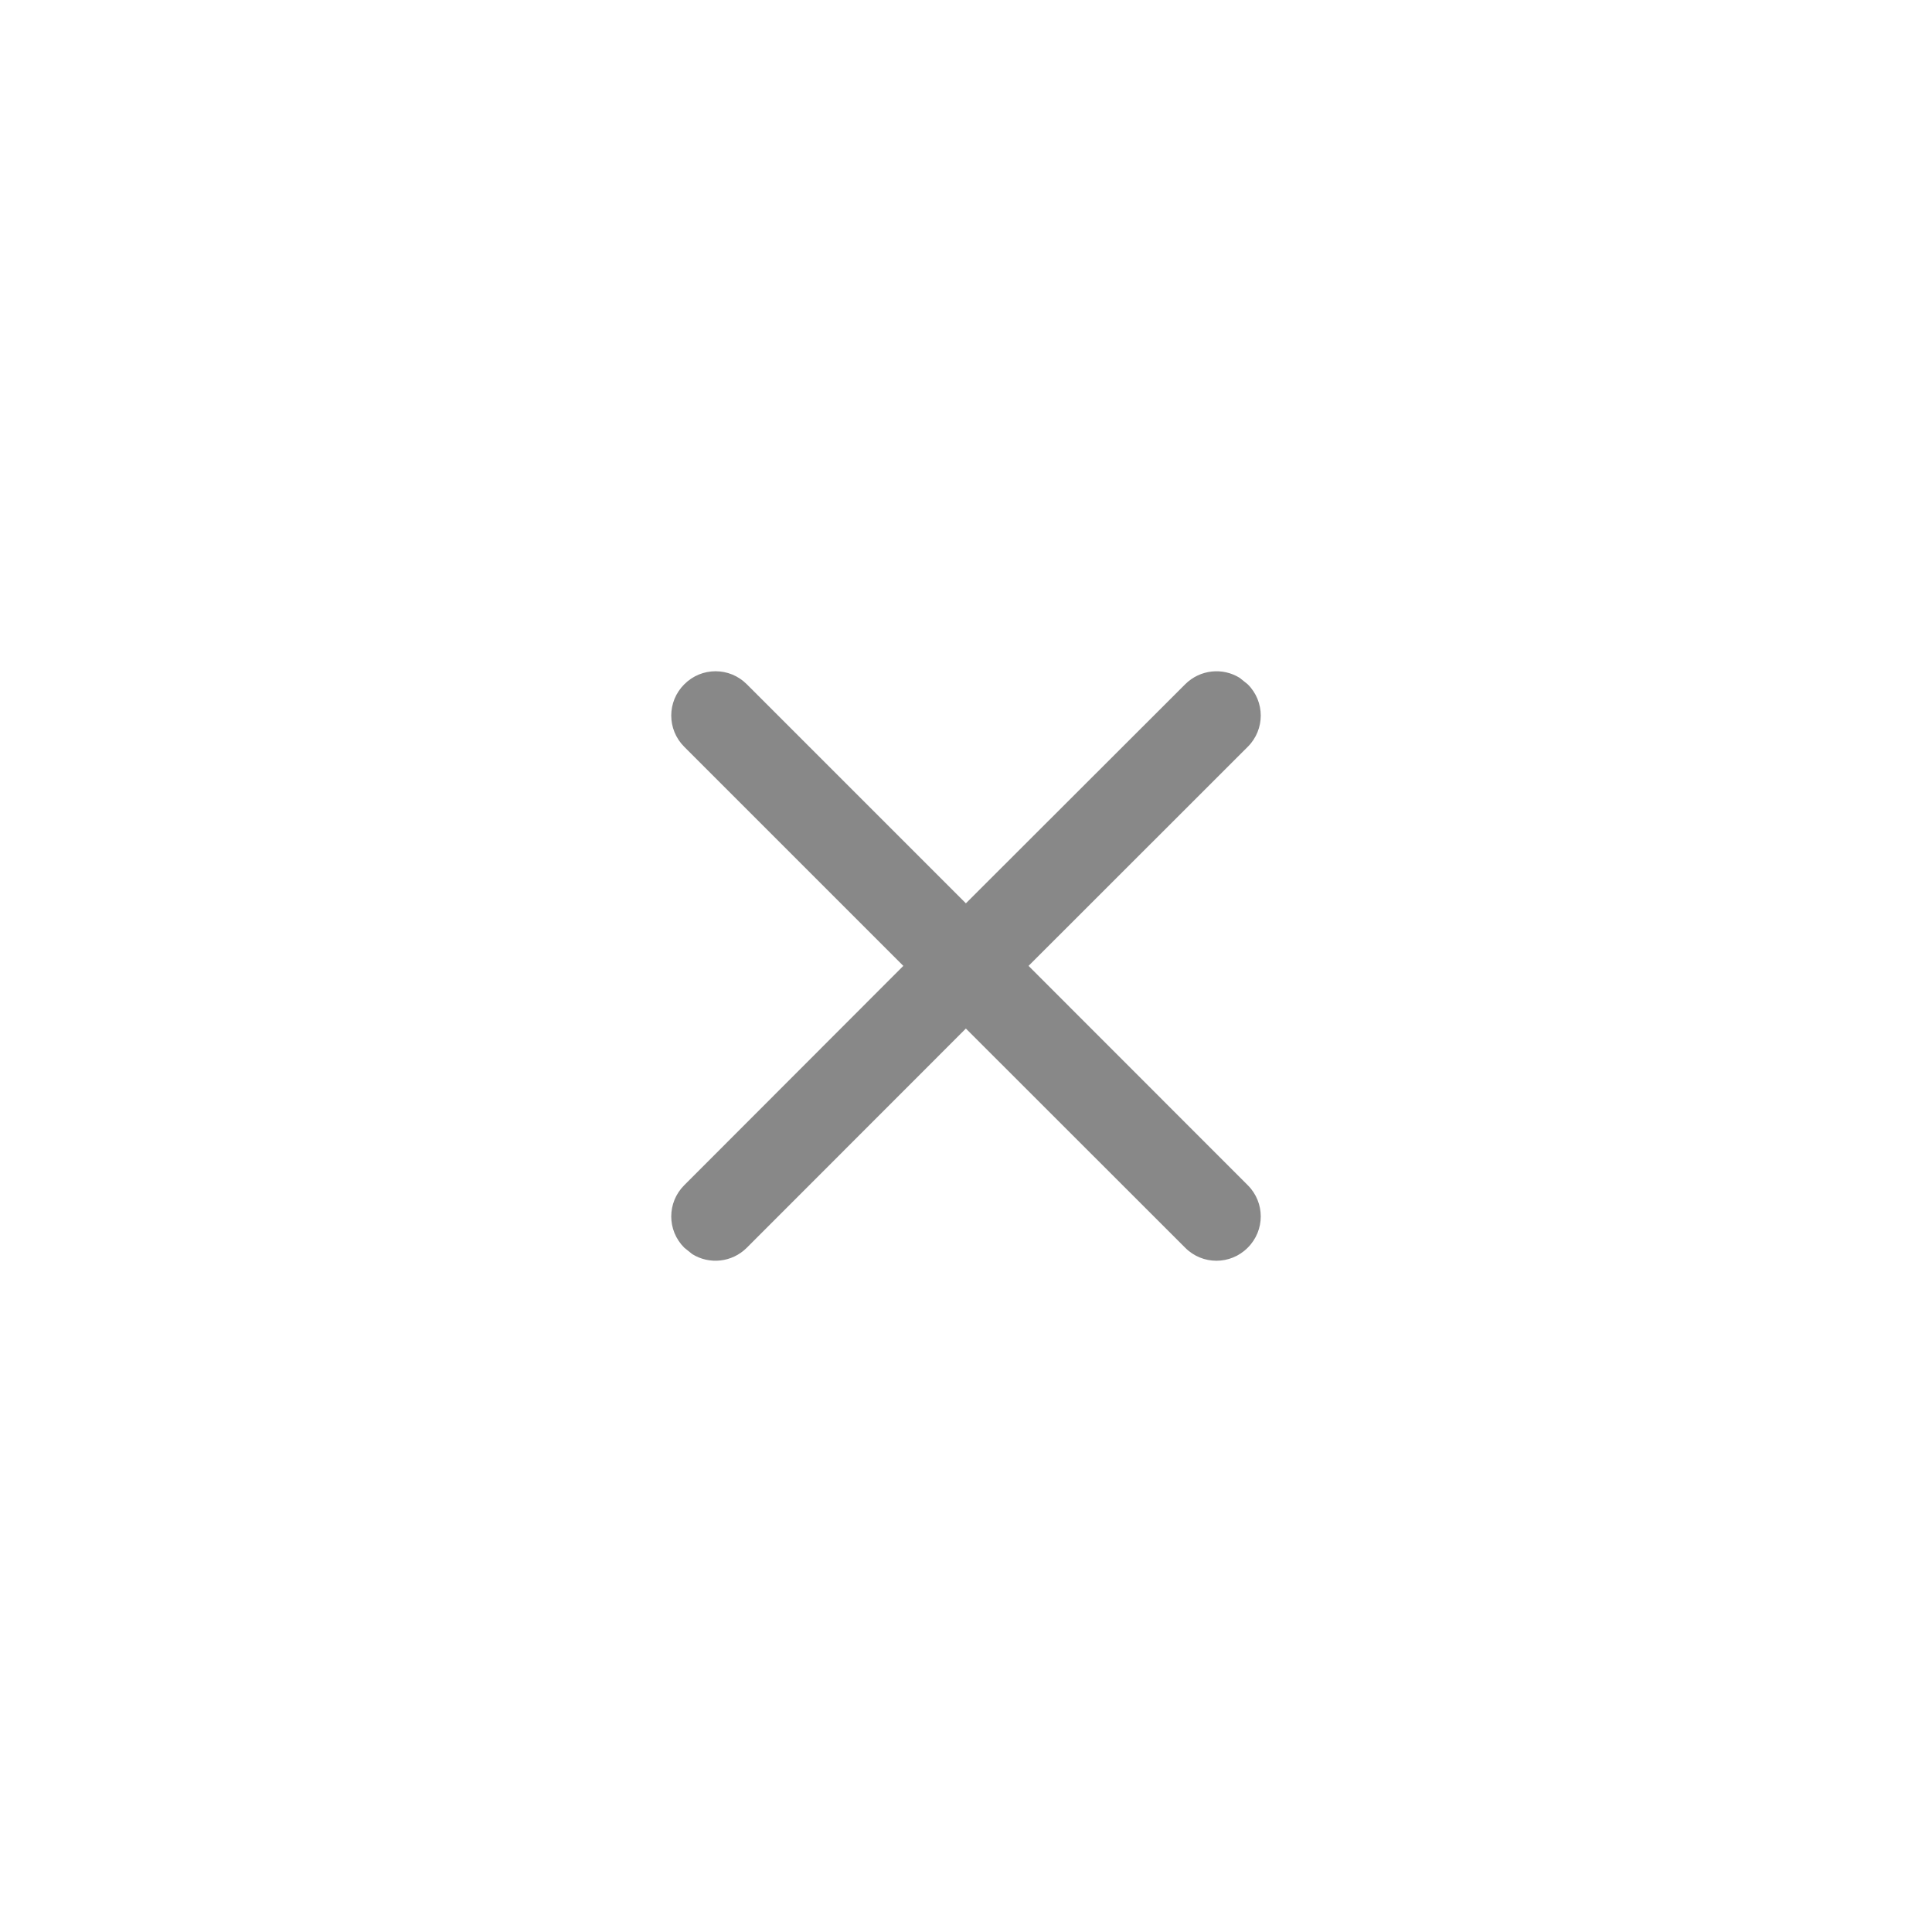
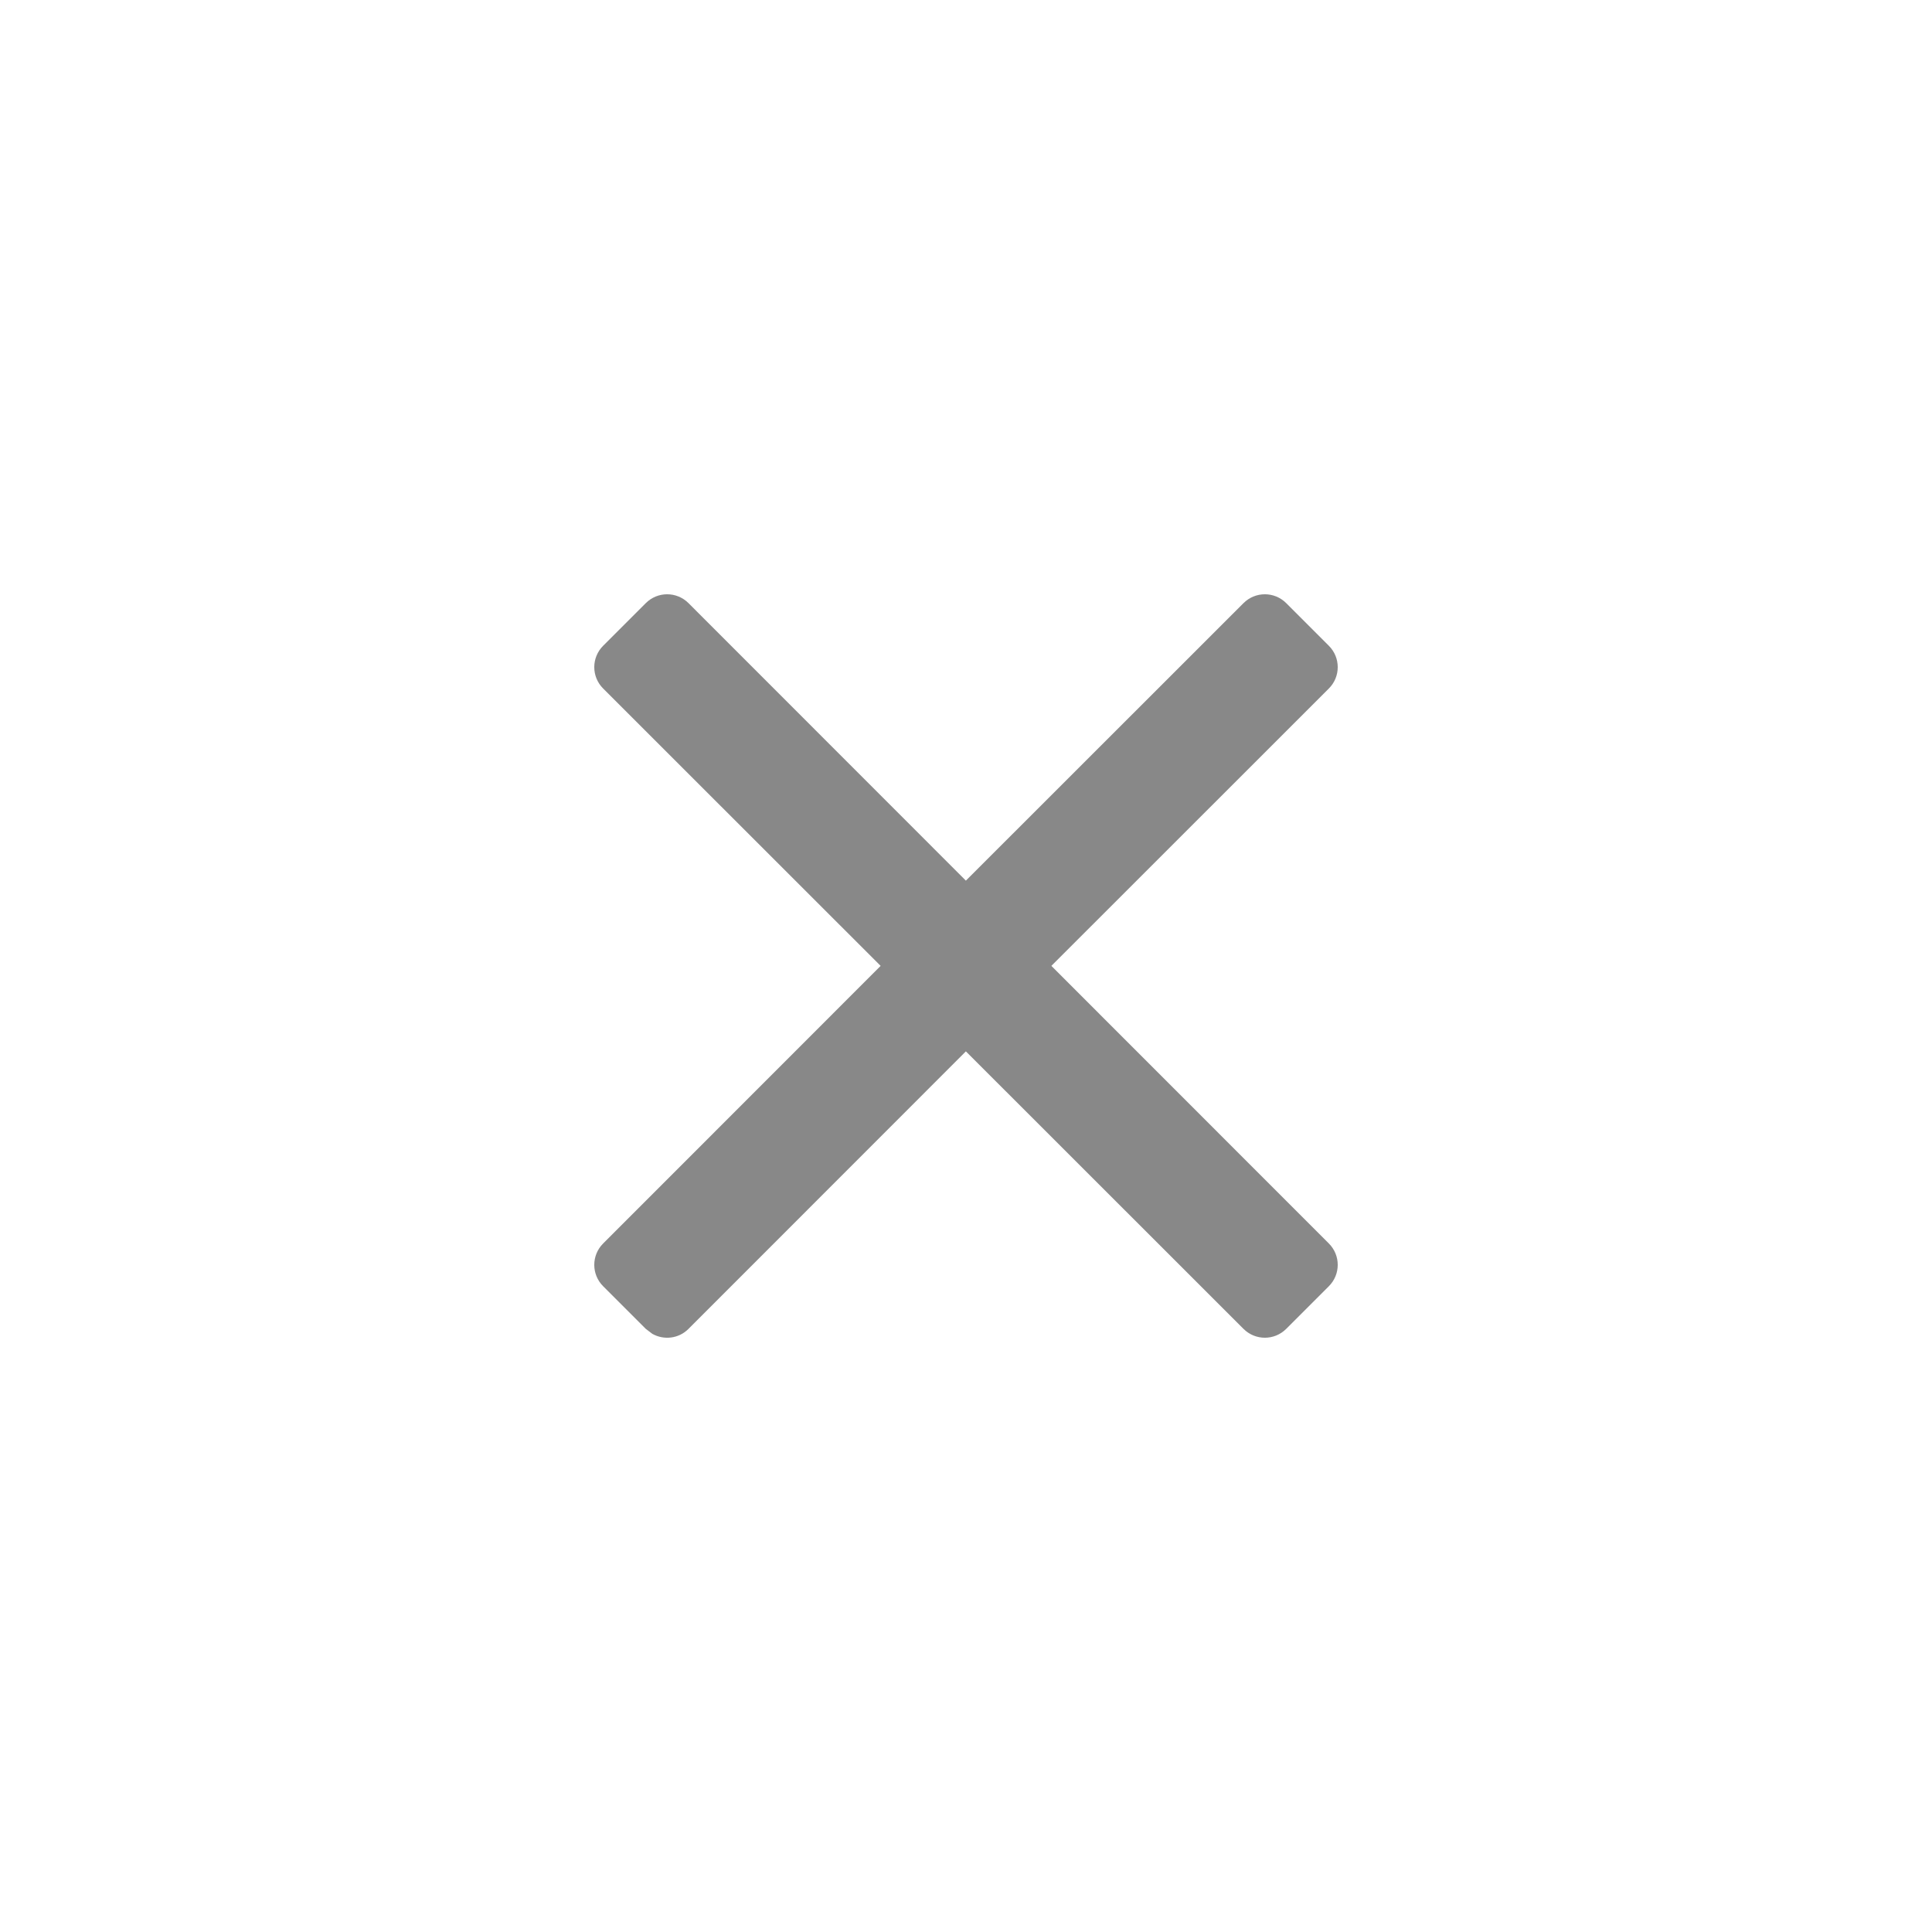
<svg xmlns="http://www.w3.org/2000/svg" width="16px" height="16px" viewBox="0 0 16 16" version="1.1">
-   <g id="UI规范" stroke="none" stroke-width="1" fill="none" fill-rule="evenodd">
-     <g id="UI规范-输入框、选择器、穿梭框" transform="translate(-1468, -1406)" fill="#888888">
-       <g id="icon/对勾-粗-normal备份-2" transform="translate(1468, 1406)">
-         <path d="M6.185,5.667 L7.999,7.481 L9.815,5.667 C9.938,5.544 10.126,5.526 10.267,5.614 L10.333,5.667 C10.477,5.81 10.477,6.042 10.333,6.185 L10.333,6.185 L8.518,7.999 L10.333,9.815 C10.477,9.958 10.477,10.19 10.333,10.333 C10.19,10.477 9.958,10.477 9.815,10.333 L7.999,8.518 L6.185,10.333 C6.062,10.456 5.874,10.474 5.733,10.386 L5.667,10.333 C5.523,10.19 5.523,9.958 5.667,9.815 L5.667,9.815 L7.481,7.999 L5.667,6.185 C5.523,6.042 5.523,5.81 5.667,5.667 C5.81,5.523 6.042,5.523 6.185,5.667 Z" id="形状结合" />
+   <g id="icon/控件清除全部备份-5" stroke="none" stroke-width="1" fill="none" fill-rule="evenodd">
+     <g id="编组" transform="translate(1.5, 1.5)" fill="#888888">
+       <g transform="translate(0.5, 0.5)" id="icon/标签关闭">
+         <path d="M8.298,2.995 C8.396,2.897 8.554,2.897 8.652,2.995 L8.652,2.995 L9.005,3.348 C9.103,3.446 9.103,3.604 9.005,3.702 L9.005,3.702 L6.707,5.999 L9.005,8.298 C9.103,8.396 9.103,8.554 9.005,8.652 L8.652,9.005 C8.554,9.103 8.396,9.103 8.298,9.005 L5.999,6.707 L3.702,9.005 C3.621,9.087 3.497,9.1 3.402,9.046 L3.348,9.005 L2.995,8.652 C2.897,8.554 2.897,8.396 2.995,8.298 L2.995,8.298 L5.293,5.999 L2.995,3.702 C2.897,3.604 2.897,3.446 2.995,3.348 L3.348,2.995 C3.446,2.897 3.604,2.897 3.702,2.995 L5.999,5.293 Z" id="形状结合" />
      </g>
    </g>
  </g>
</svg>
